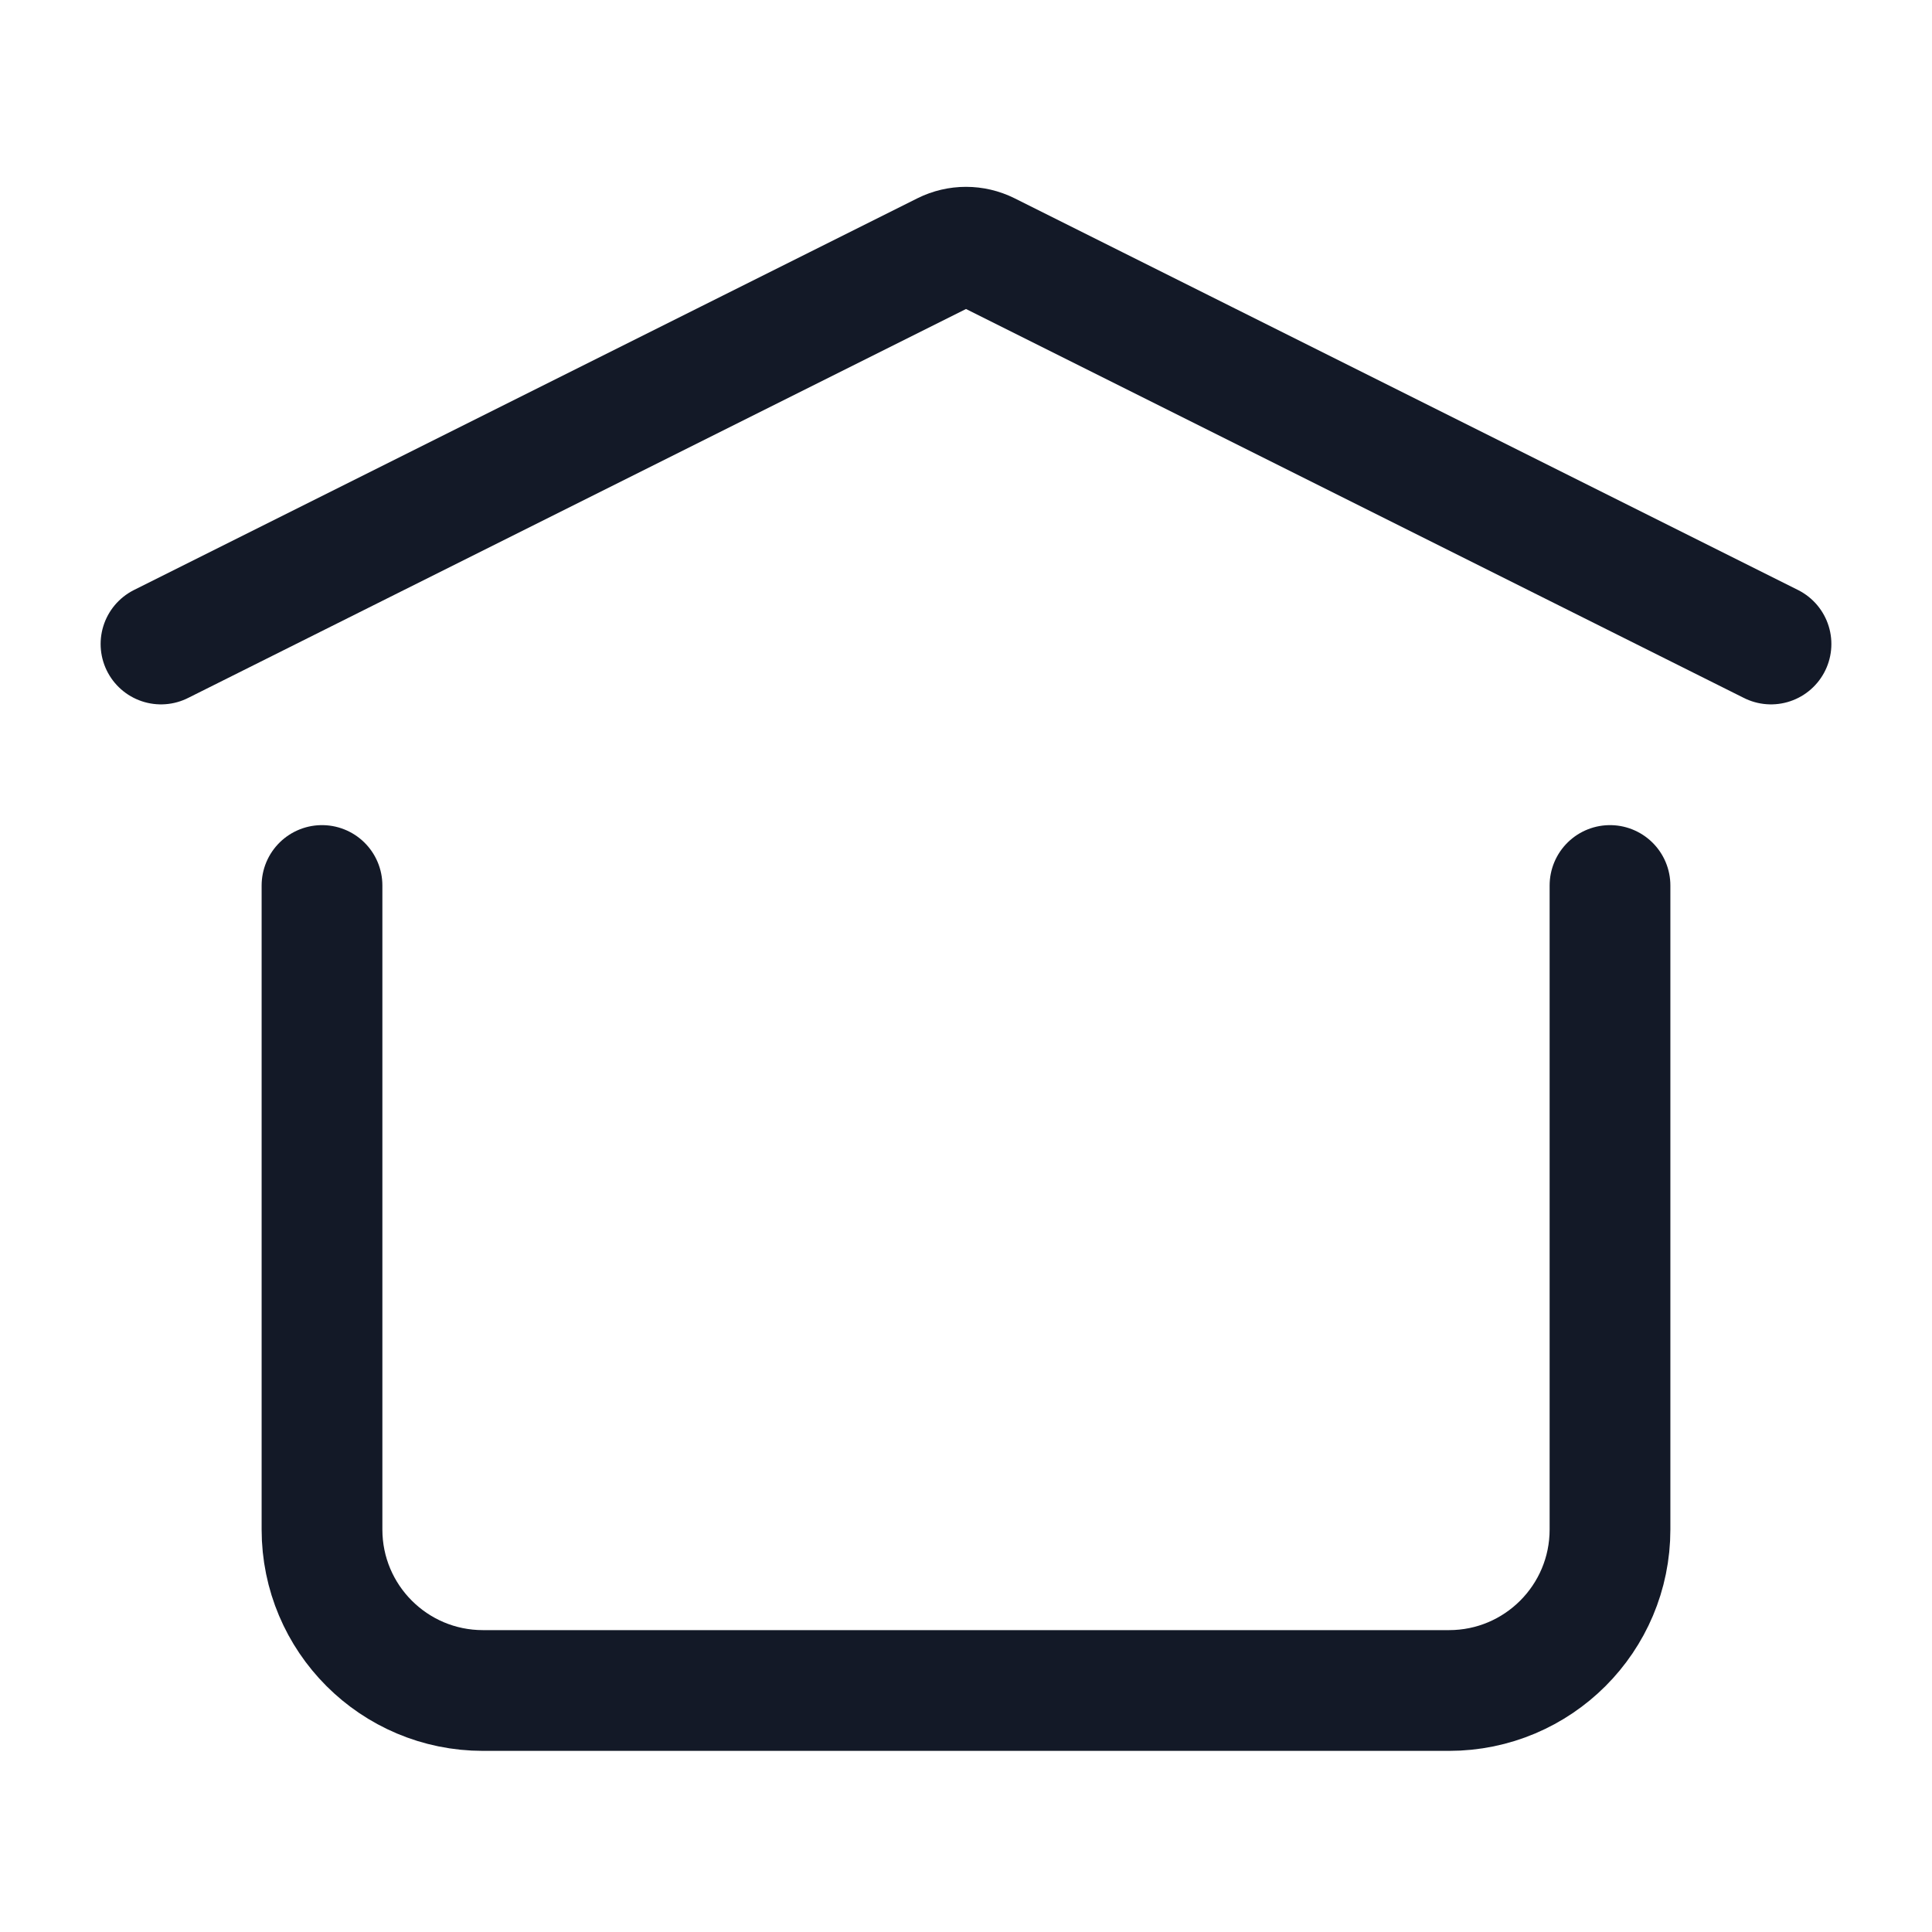
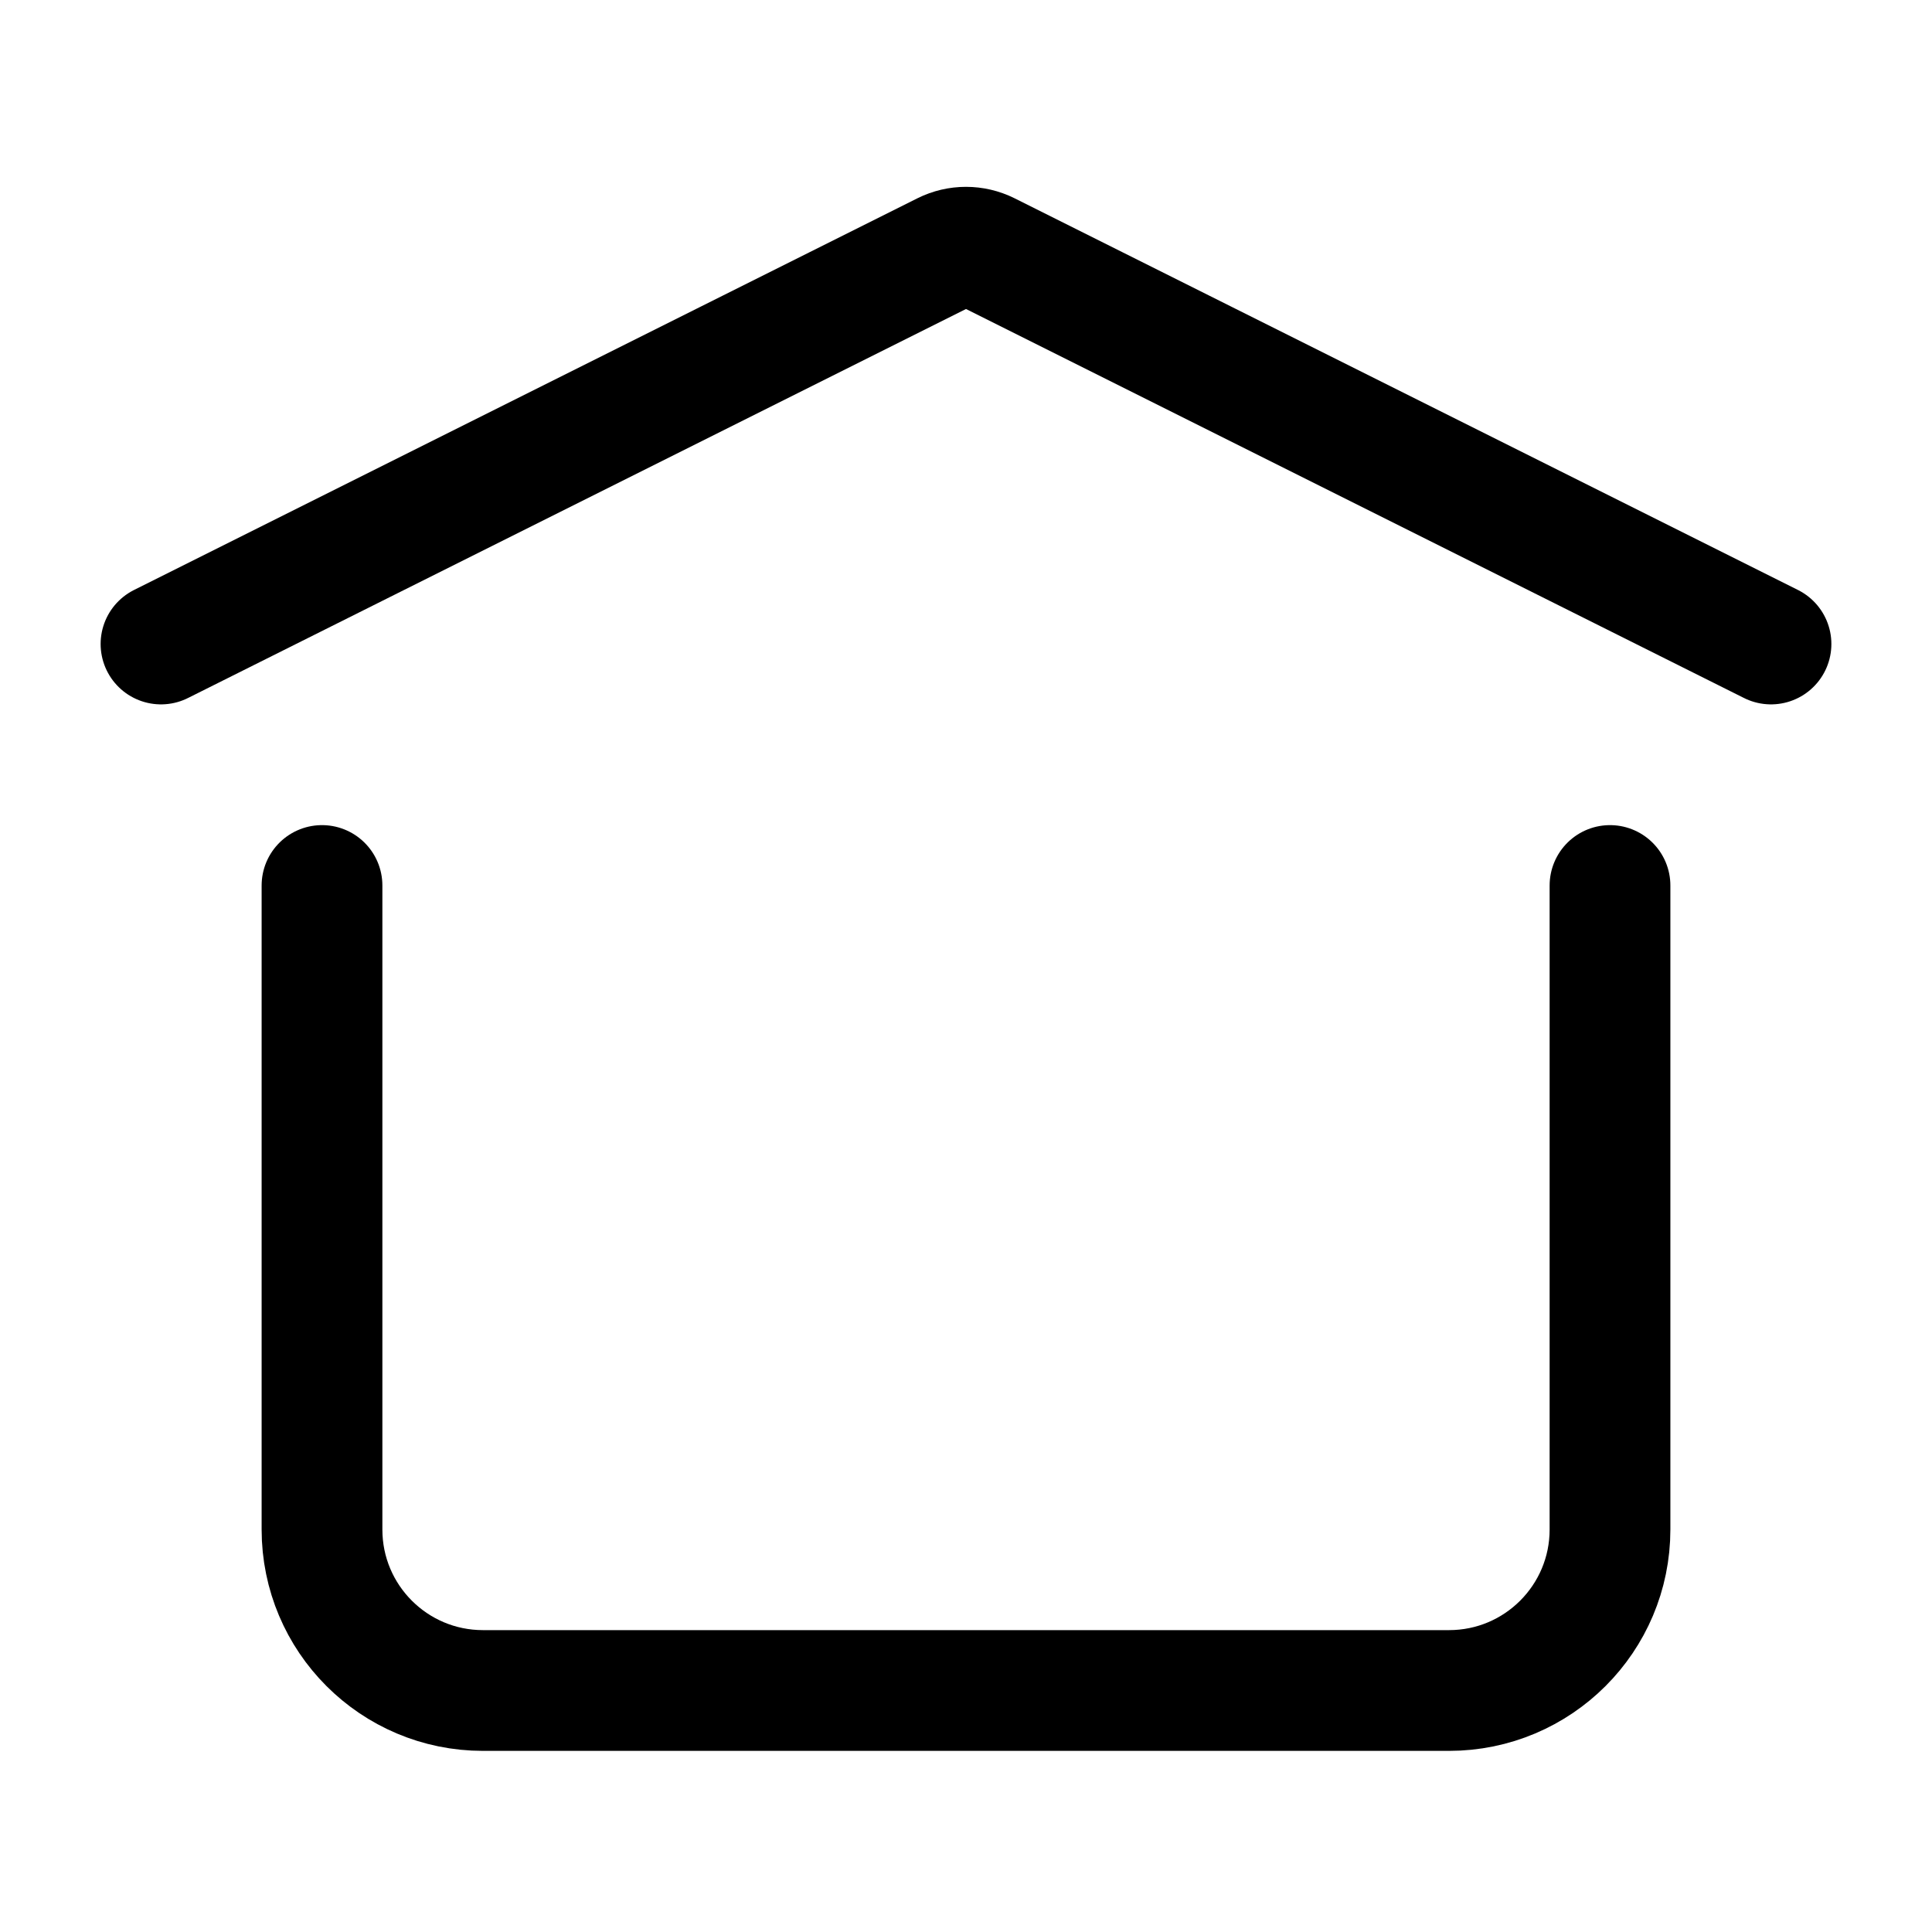
<svg xmlns="http://www.w3.org/2000/svg" width="24" height="24" viewBox="0 0 24 24" fill="none">
-   <path d="M2 8L11.732 3.134C11.901 3.05 12.099 3.05 12.268 3.134L22 8" stroke="#131927" stroke-width="1.5" stroke-linecap="round" stroke-linejoin="round" />
-   <path d="M20 11V19C20 20.105 19.105 21 18 21H6C4.895 21 4 20.105 4 19V11" stroke="#131927" stroke-width="1.5" stroke-linecap="round" stroke-linejoin="round" />
+   <path d="M2 8L11.732 3.134C11.901 3.05 12.099 3.05 12.268 3.134L22 8" stroke="currentColor" stroke-width="1.5" stroke-linecap="round" stroke-linejoin="round" />
+   <path d="M20 11V19C20 20.105 19.105 21 18 21H6C4.895 21 4 20.105 4 19V11" stroke="currentColor" stroke-width="1.5" stroke-linecap="round" stroke-linejoin="round" />
</svg>
